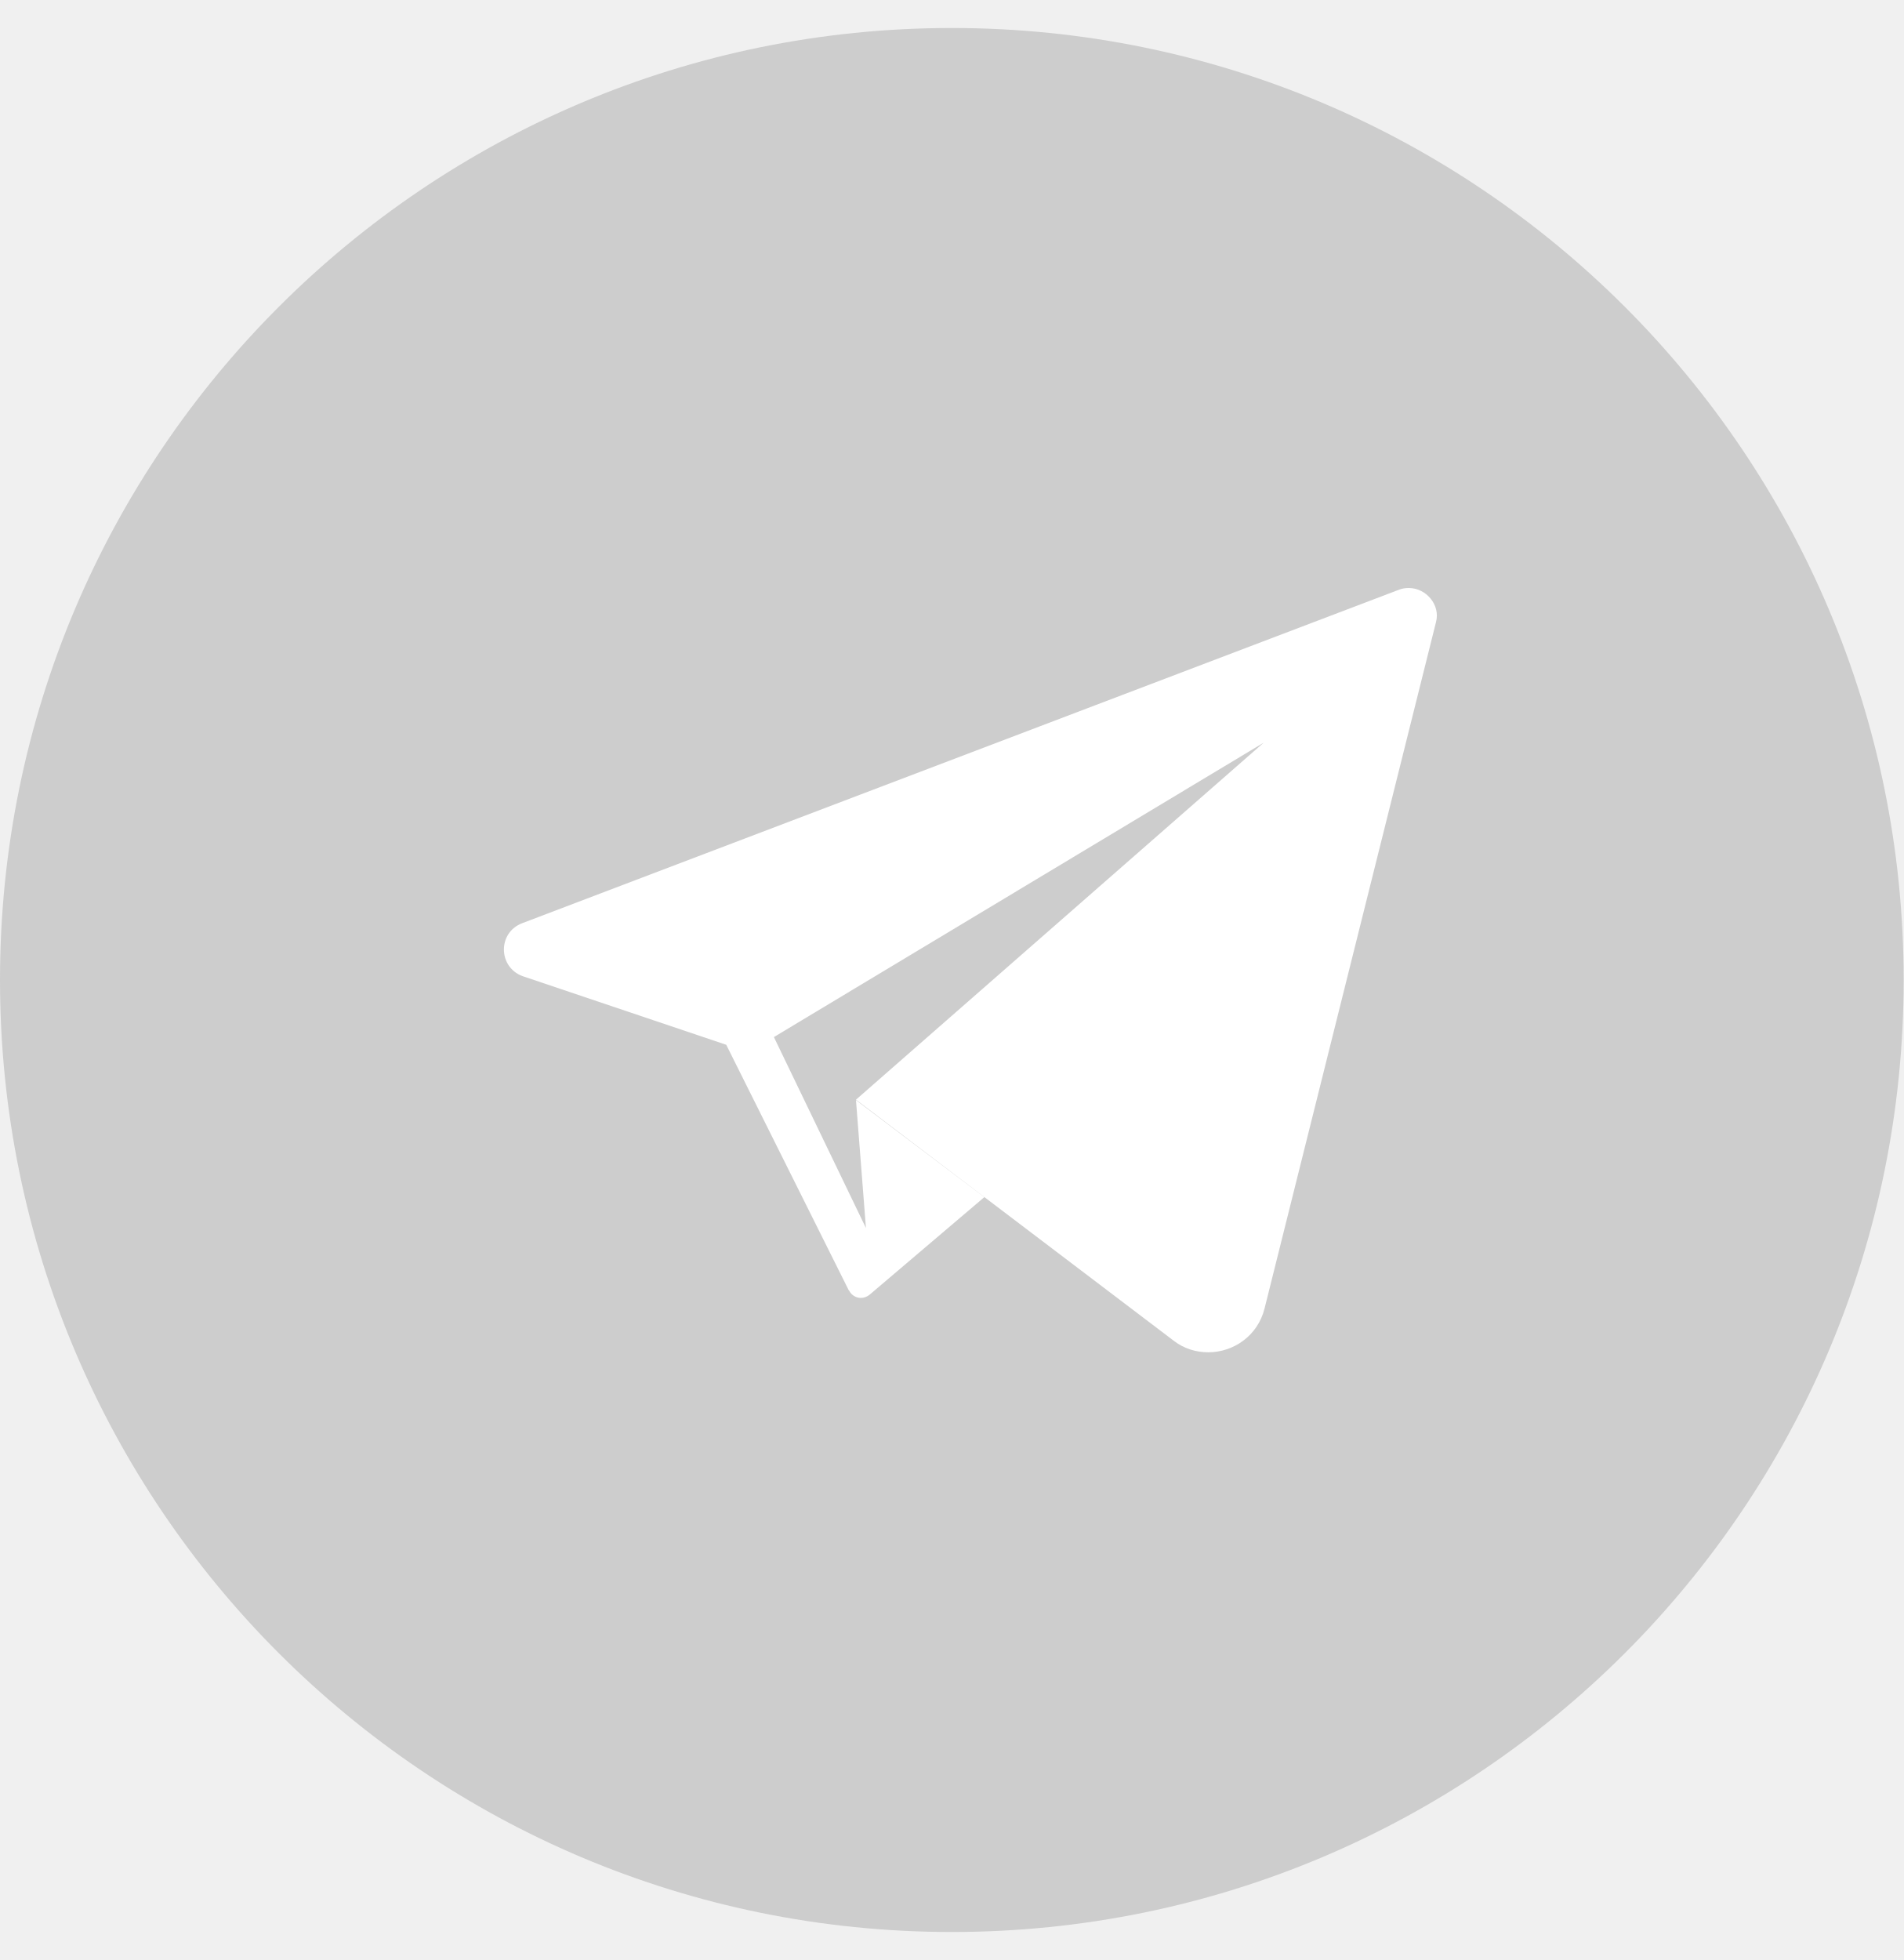
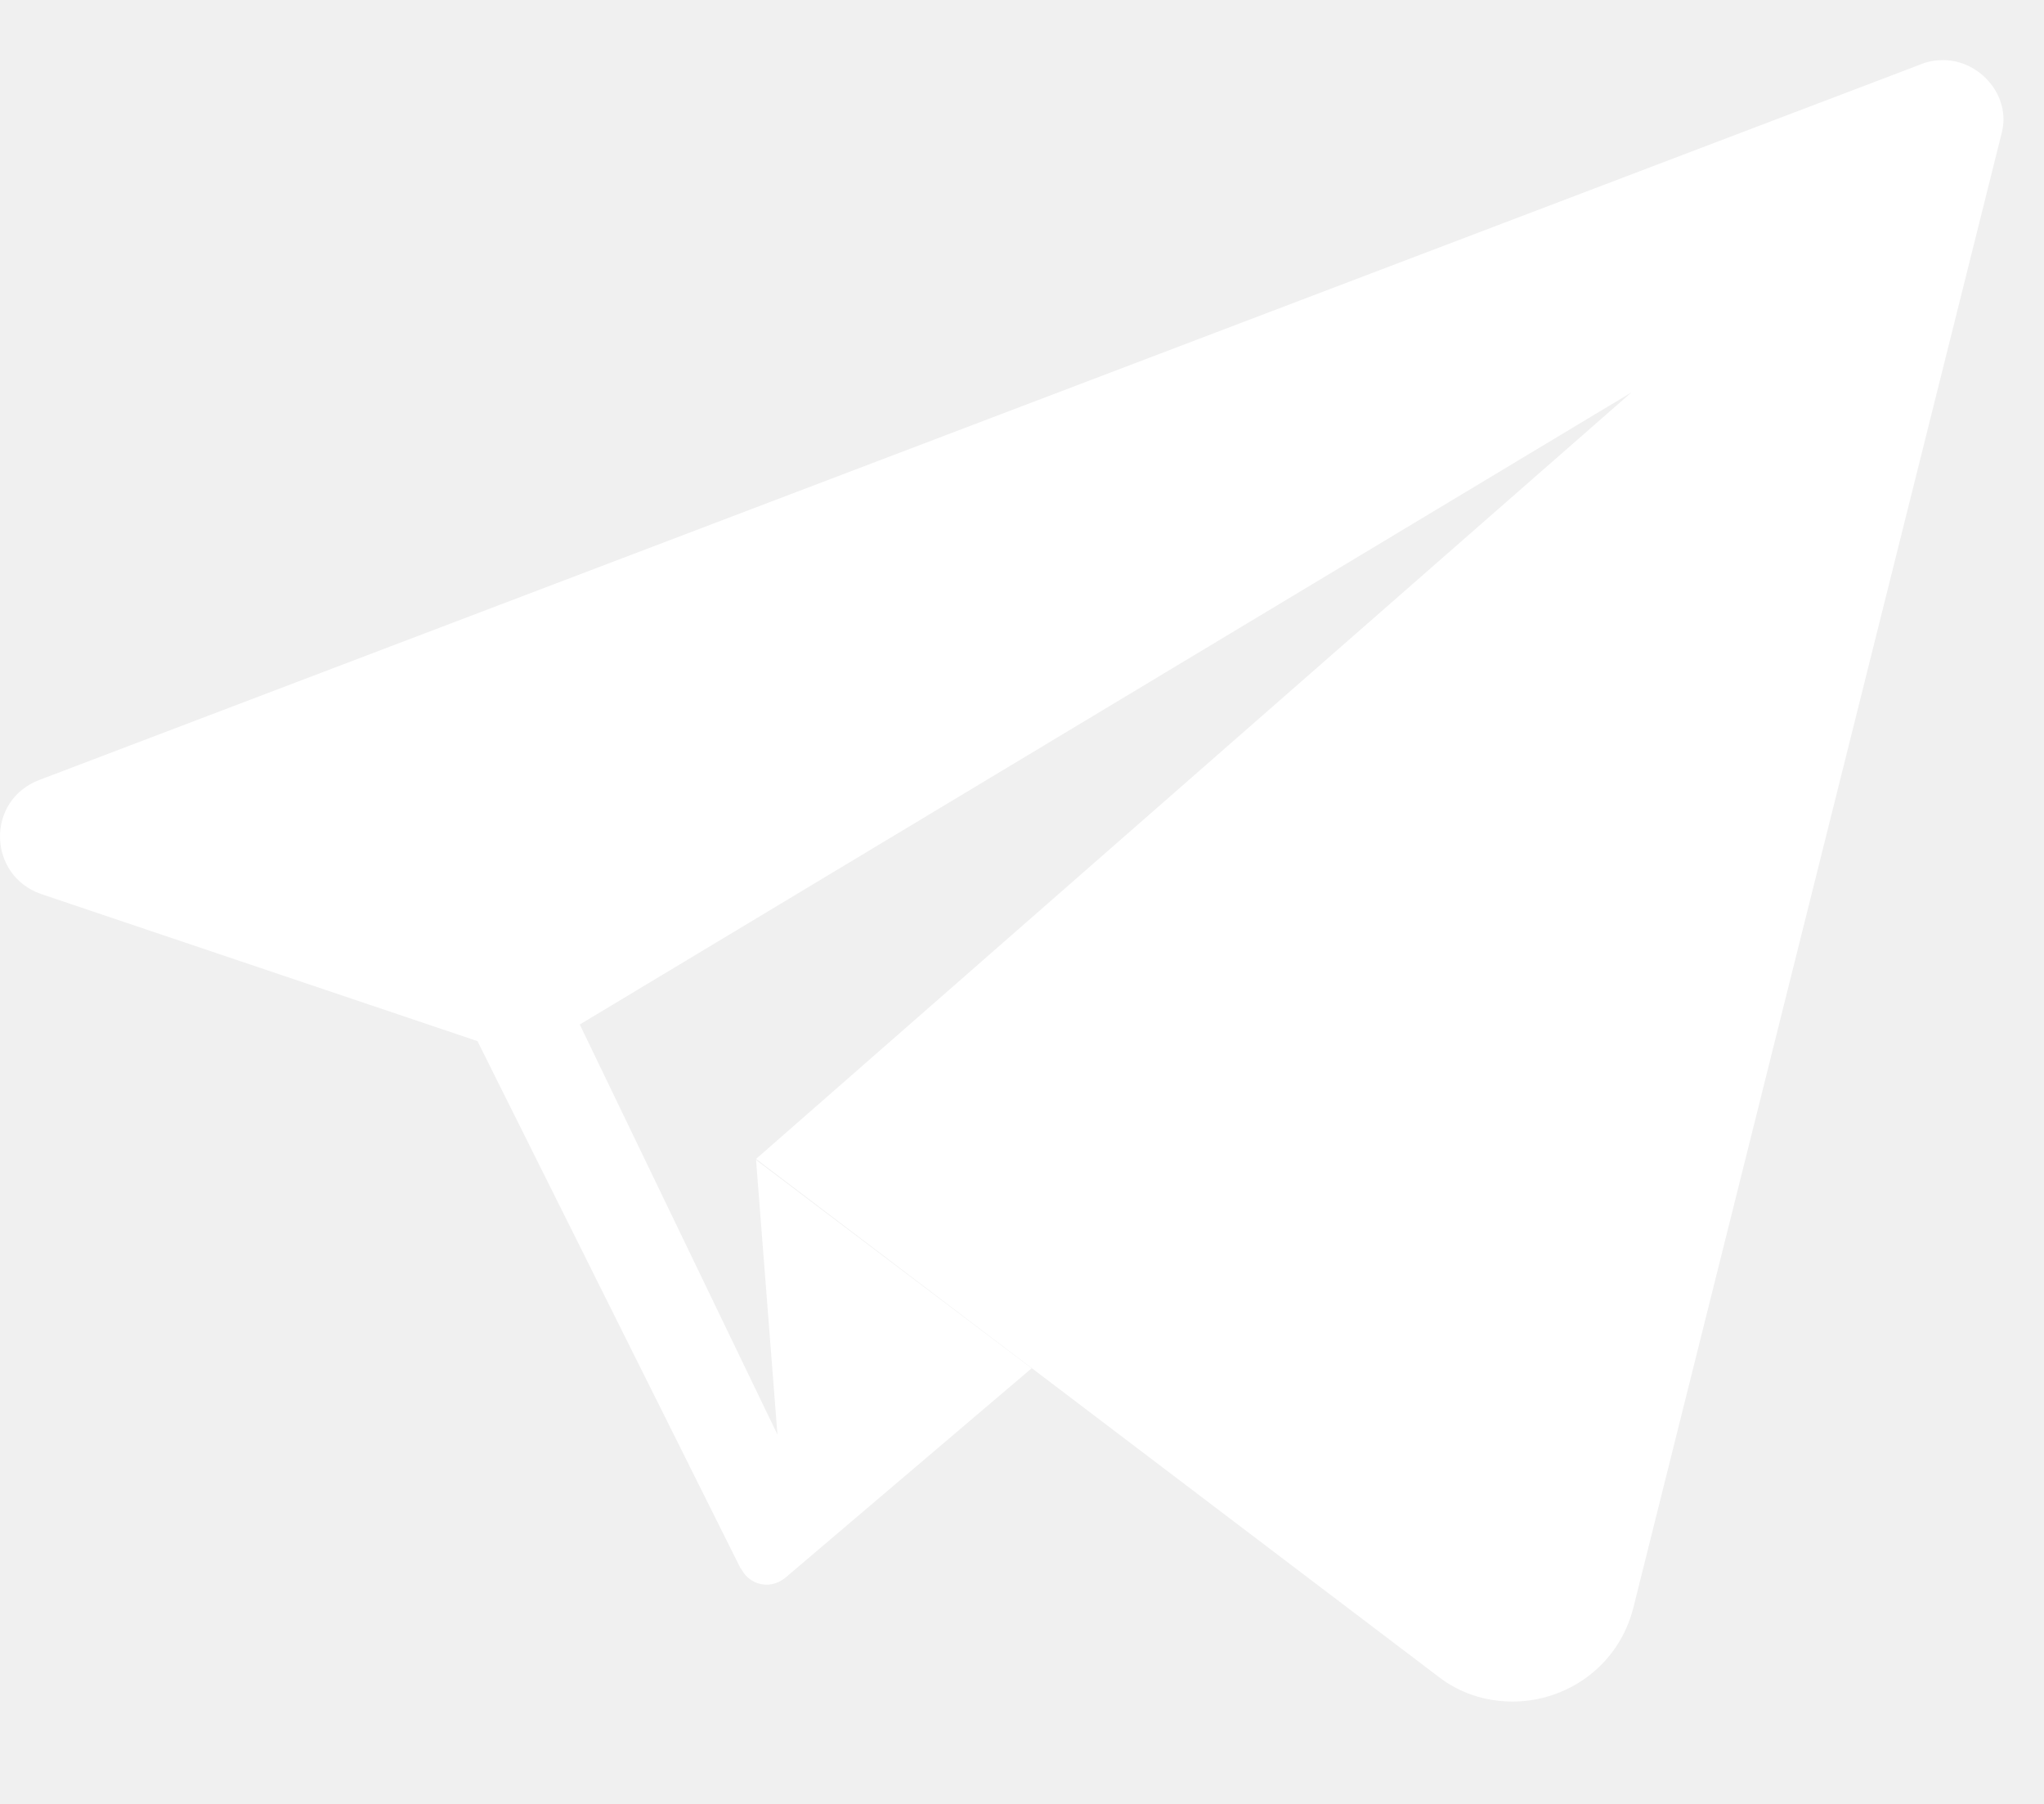
- <svg xmlns="http://www.w3.org/2000/svg" width="34" height="35" viewBox="0 0 34 35" fill="none">
-   <circle cx="17" cy="17.5" r="17" fill="#CDCDCD" />
-   <path d="M25.162 10.5C25.105 10.5 25.04 10.508 24.983 10.532L9.326 16.486C8.881 16.656 8.897 17.28 9.342 17.434L12.971 18.657L15.158 23.039L15.166 23.047C15.207 23.128 15.288 23.177 15.377 23.177C15.425 23.177 15.482 23.16 15.531 23.12L17.58 21.378L15.288 19.645L15.466 21.929L13.822 18.519L22.57 13.262L15.288 19.637L20.958 23.938C21.144 24.084 21.363 24.148 21.581 24.148C22.027 24.148 22.464 23.857 22.586 23.363L25.648 11.107C25.729 10.8 25.469 10.5 25.162 10.5Z" fill="white" />
+ <svg xmlns="http://www.w3.org/2000/svg" width="17" height="15" viewBox="0 0 17 15" fill="none">
+   <path d="M16.162 0.5C16.105 0.5 16.04 0.508 15.983 0.532L0.326 6.486C-0.119 6.656 -0.103 7.28 0.342 7.434L3.971 8.657L6.158 13.039L6.166 13.047C6.207 13.128 6.288 13.177 6.377 13.177C6.425 13.177 6.482 13.16 6.531 13.12L8.58 11.378L6.288 9.645L6.466 11.929L4.822 8.519L13.57 3.262L6.288 9.637L11.958 13.938C12.144 14.084 12.363 14.149 12.581 14.149C13.027 14.149 13.464 13.857 13.586 13.363L16.648 1.107C16.729 0.8 16.469 0.5 16.162 0.5Z" fill="white" />
</svg>
